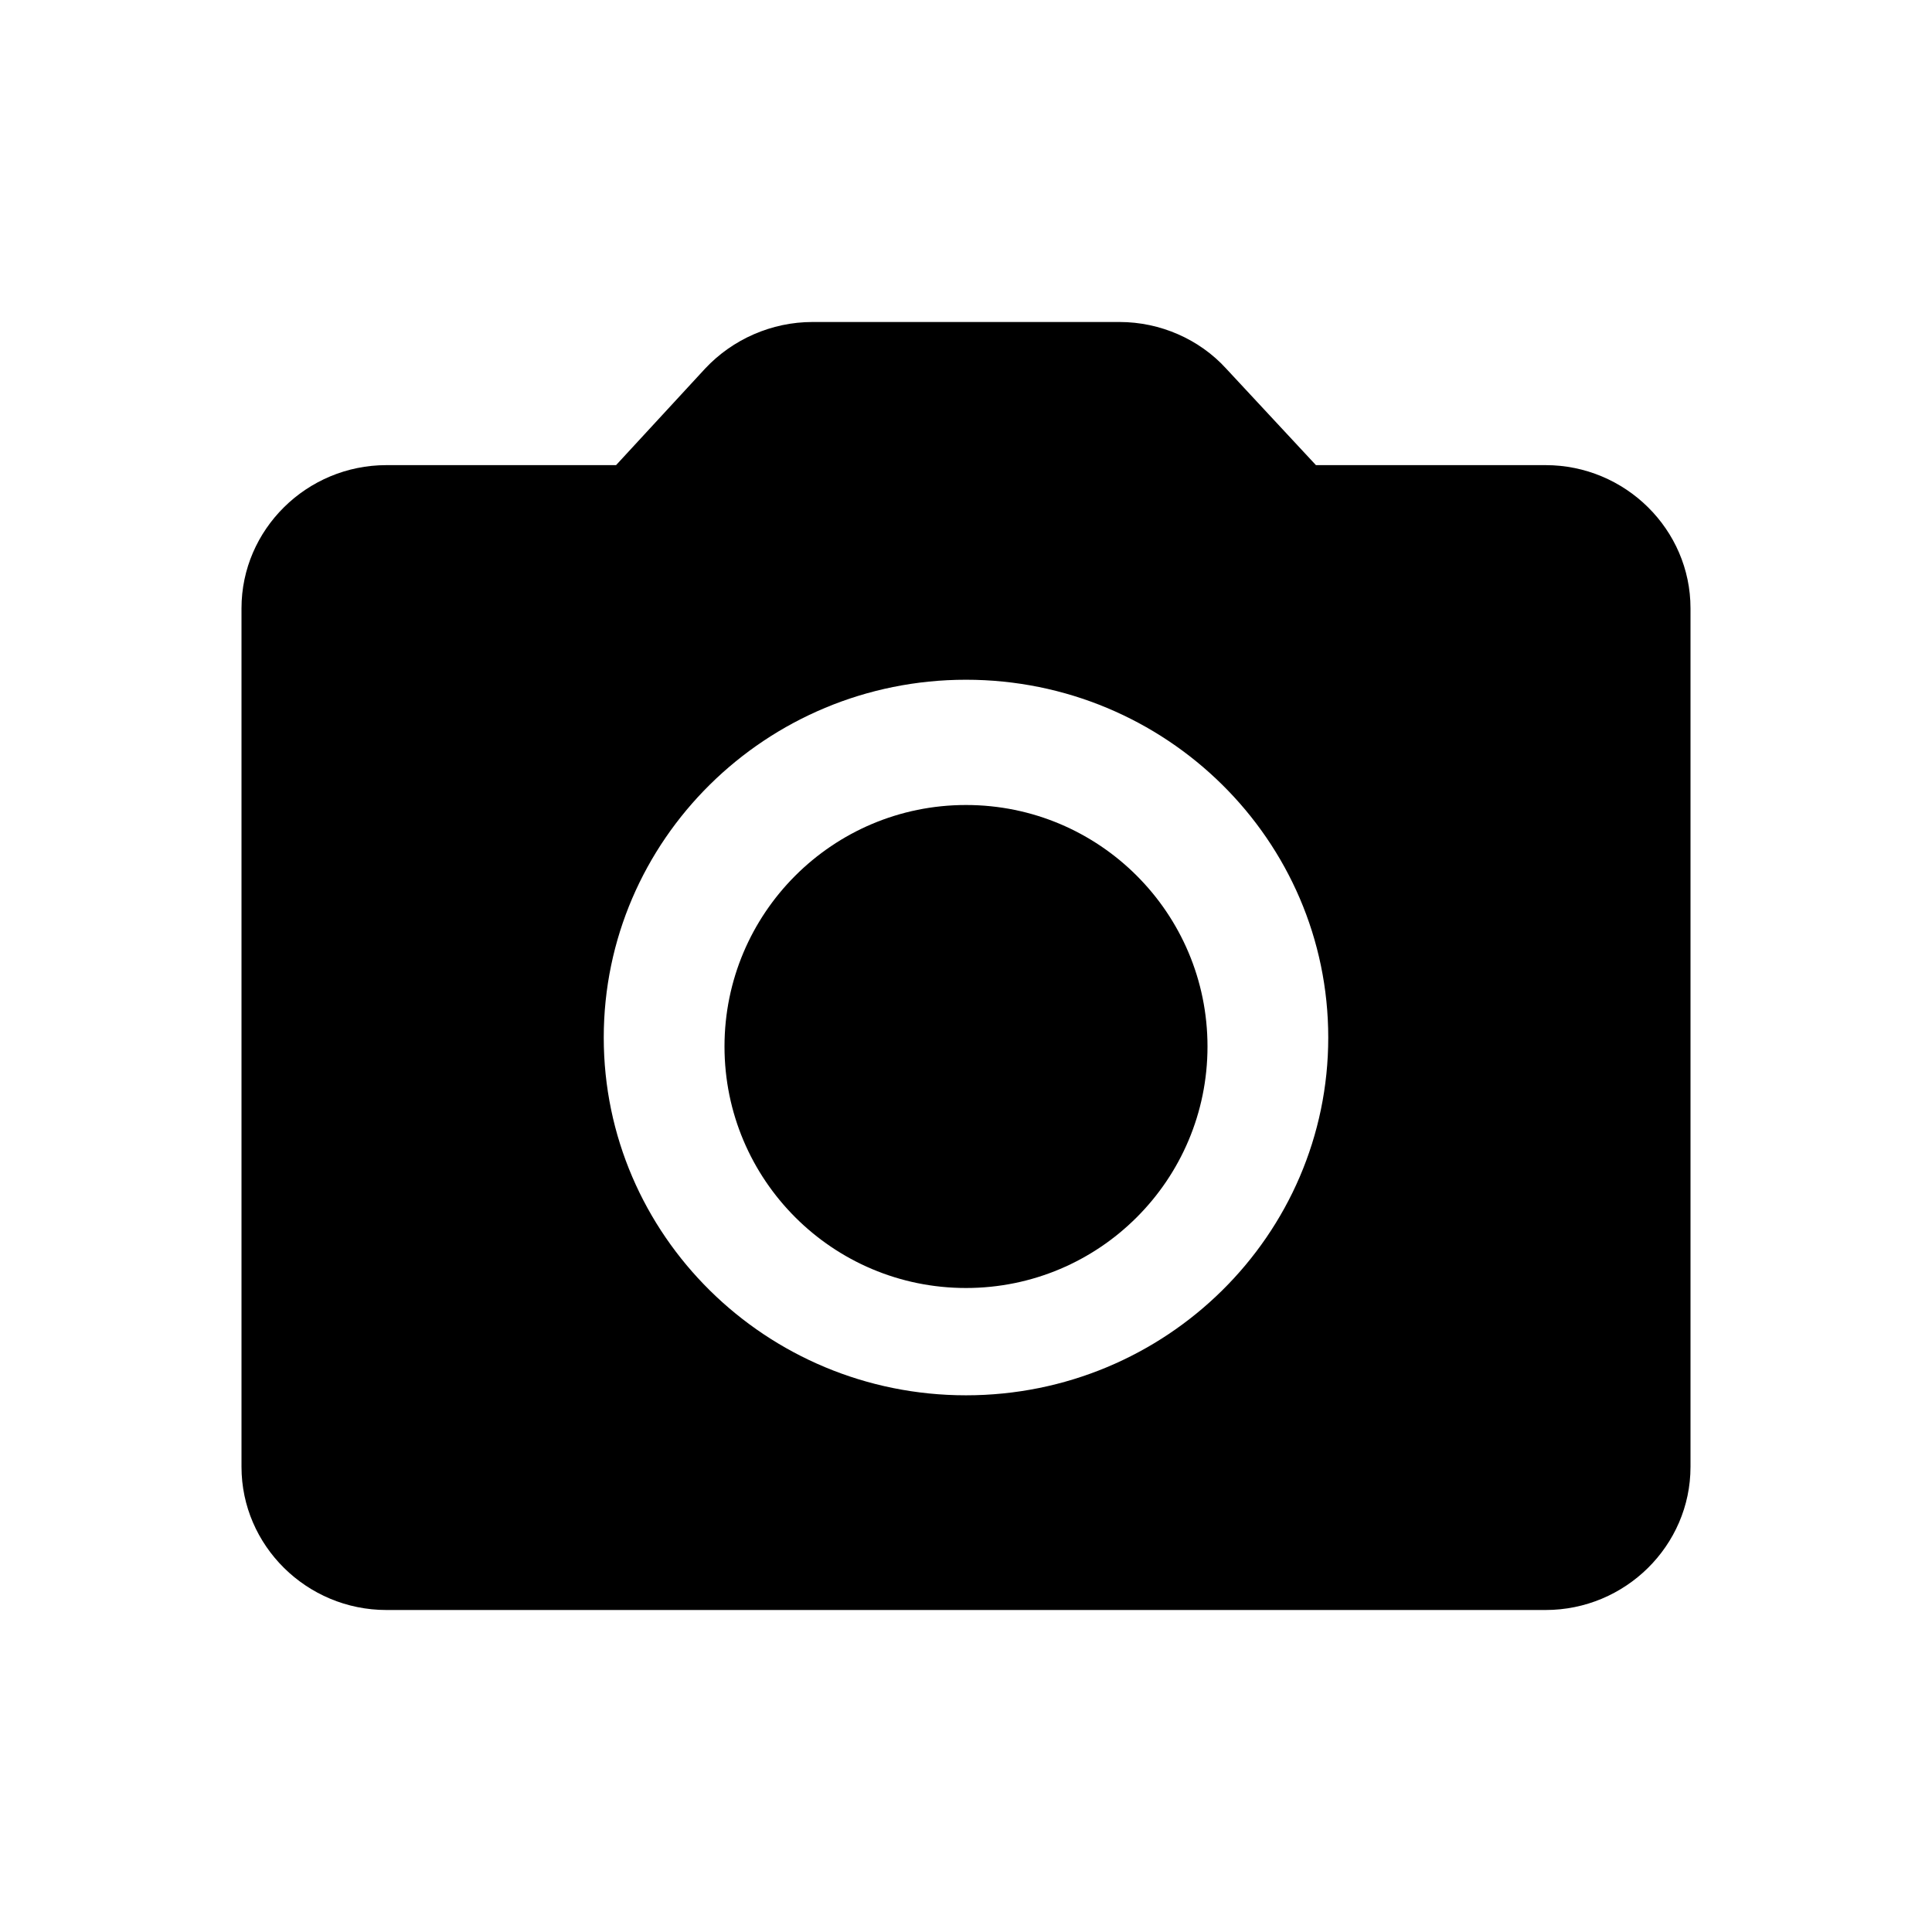
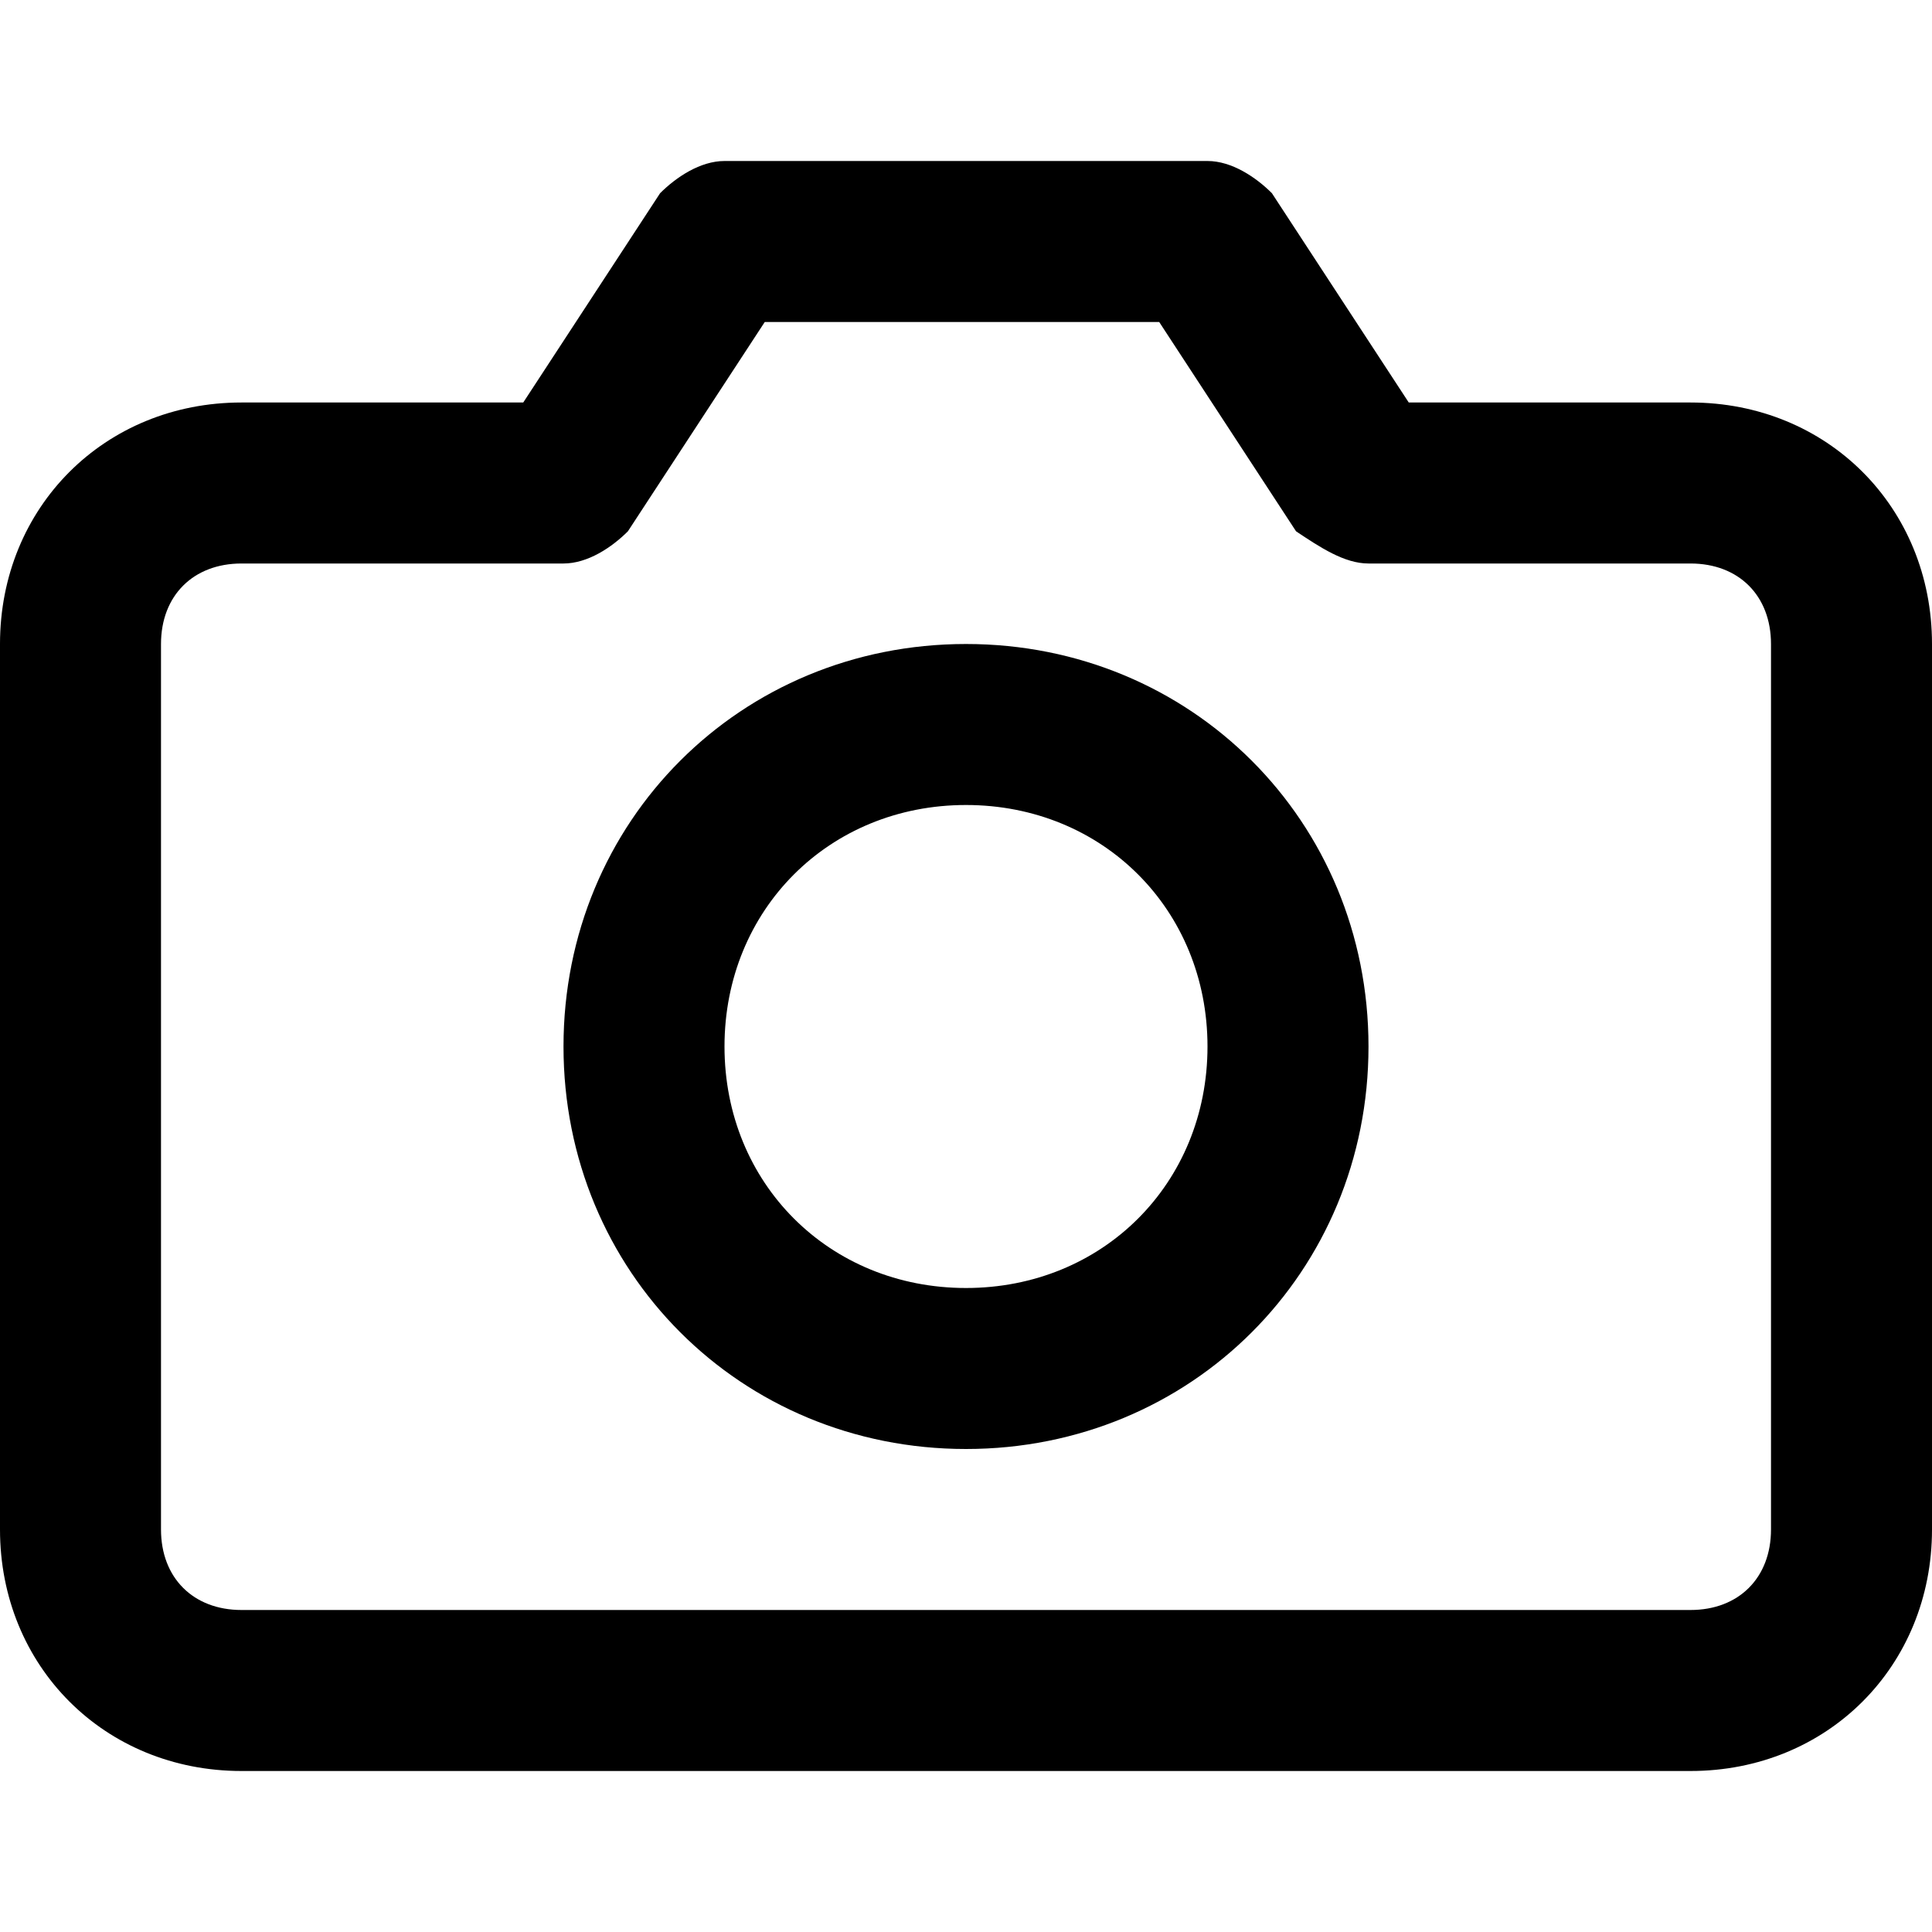
<svg xmlns="http://www.w3.org/2000/svg" viewBox="0 0 24 24">
-   <path d="M12 16C13.657 16 15 14.657 15 13C15 11.343 13.657 10 12 10C10.343 10 9 11.343 9 13C9 14.657 10.343 16 12 16Z" />
-   <path d="M19.2 5.778H16.347L15.231 4.578C14.898 4.213 14.412 4 13.908 4H10.092C9.588 4 9.102 4.213 8.76 4.578L7.653 5.778H4.8C3.81 5.778 3 6.578 3 7.556V18.222C3 19.2 3.81 20 4.8 20H19.2C20.19 20 21 19.2 21 18.222V7.556C21 6.578 20.19 5.778 19.2 5.778ZM12 17.333C9.516 17.333 7.5 15.342 7.5 12.889C7.5 10.436 9.516 8.444 12 8.444C14.484 8.444 16.5 10.436 16.5 12.889C16.5 15.342 14.484 17.333 12 17.333Z" />
+   <path fill-rule="evenodd" clip-rule="evenodd" d="M17.5 5H21C22.7 5 24 6.3 24 8V19C24 20.7 22.7 22 21 22H3C1.3 22 0 20.7 0 19V8C0 6.3 1.3 5 3 5H6.5L8.2 2.4C8.4 2.2 8.7 2 9 2H15C15.3 2 15.6 2.2 15.8 2.4L17.5 5ZM21 20C21.6 20 22 19.6 22 19V8C22 7.4 21.6 7 21 7H17C16.7 7 16.4 6.8 16.1 6.6L14.4 4H9.5L7.8 6.6C7.6 6.8 7.3 7 7 7H3C2.4 7 2 7.4 2 8V19C2 19.6 2.4 20 3 20H21ZM12 8C9.2 8 7 10.2 7 13C7 15.8 9.2 18 12 18C14.8 18 17 15.8 17 13C17 10.2 14.8 8 12 8ZM9 13C9 14.7 10.3 16 12 16C13.7 16 15 14.7 15 13C15 11.3 13.7 10 12 10C10.3 10 9 11.3 9 13Z" />
</svg>
